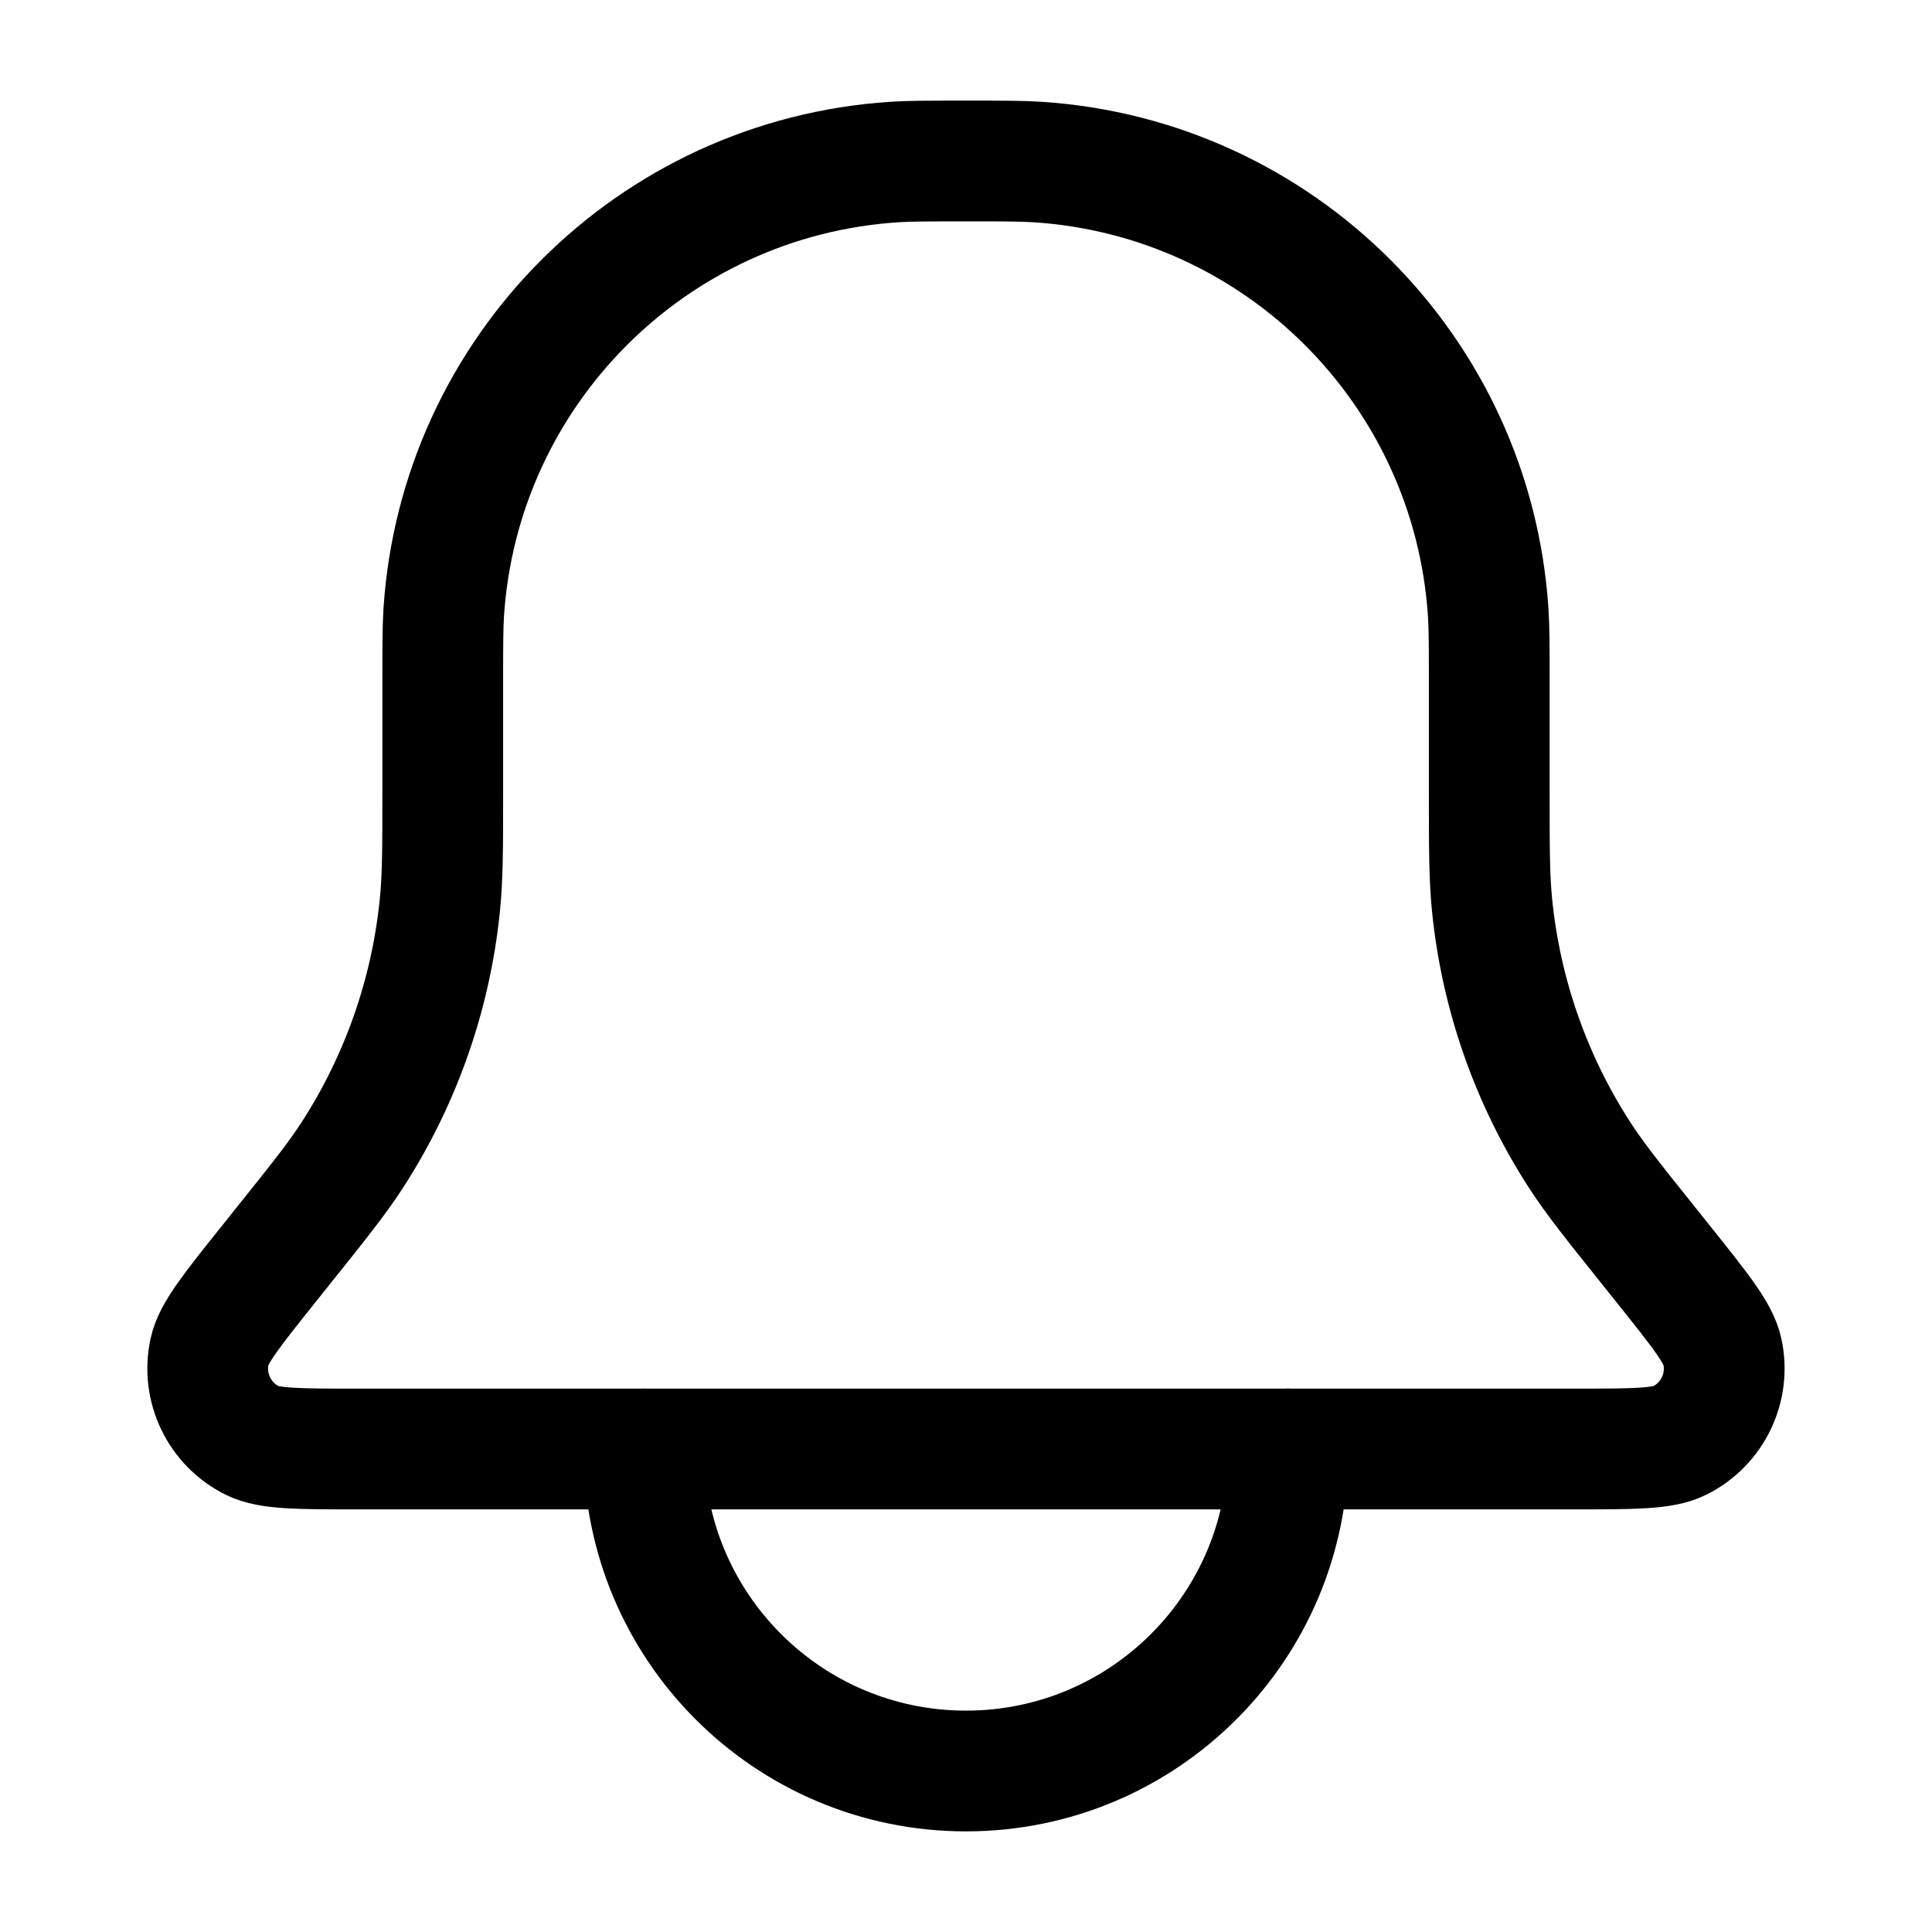
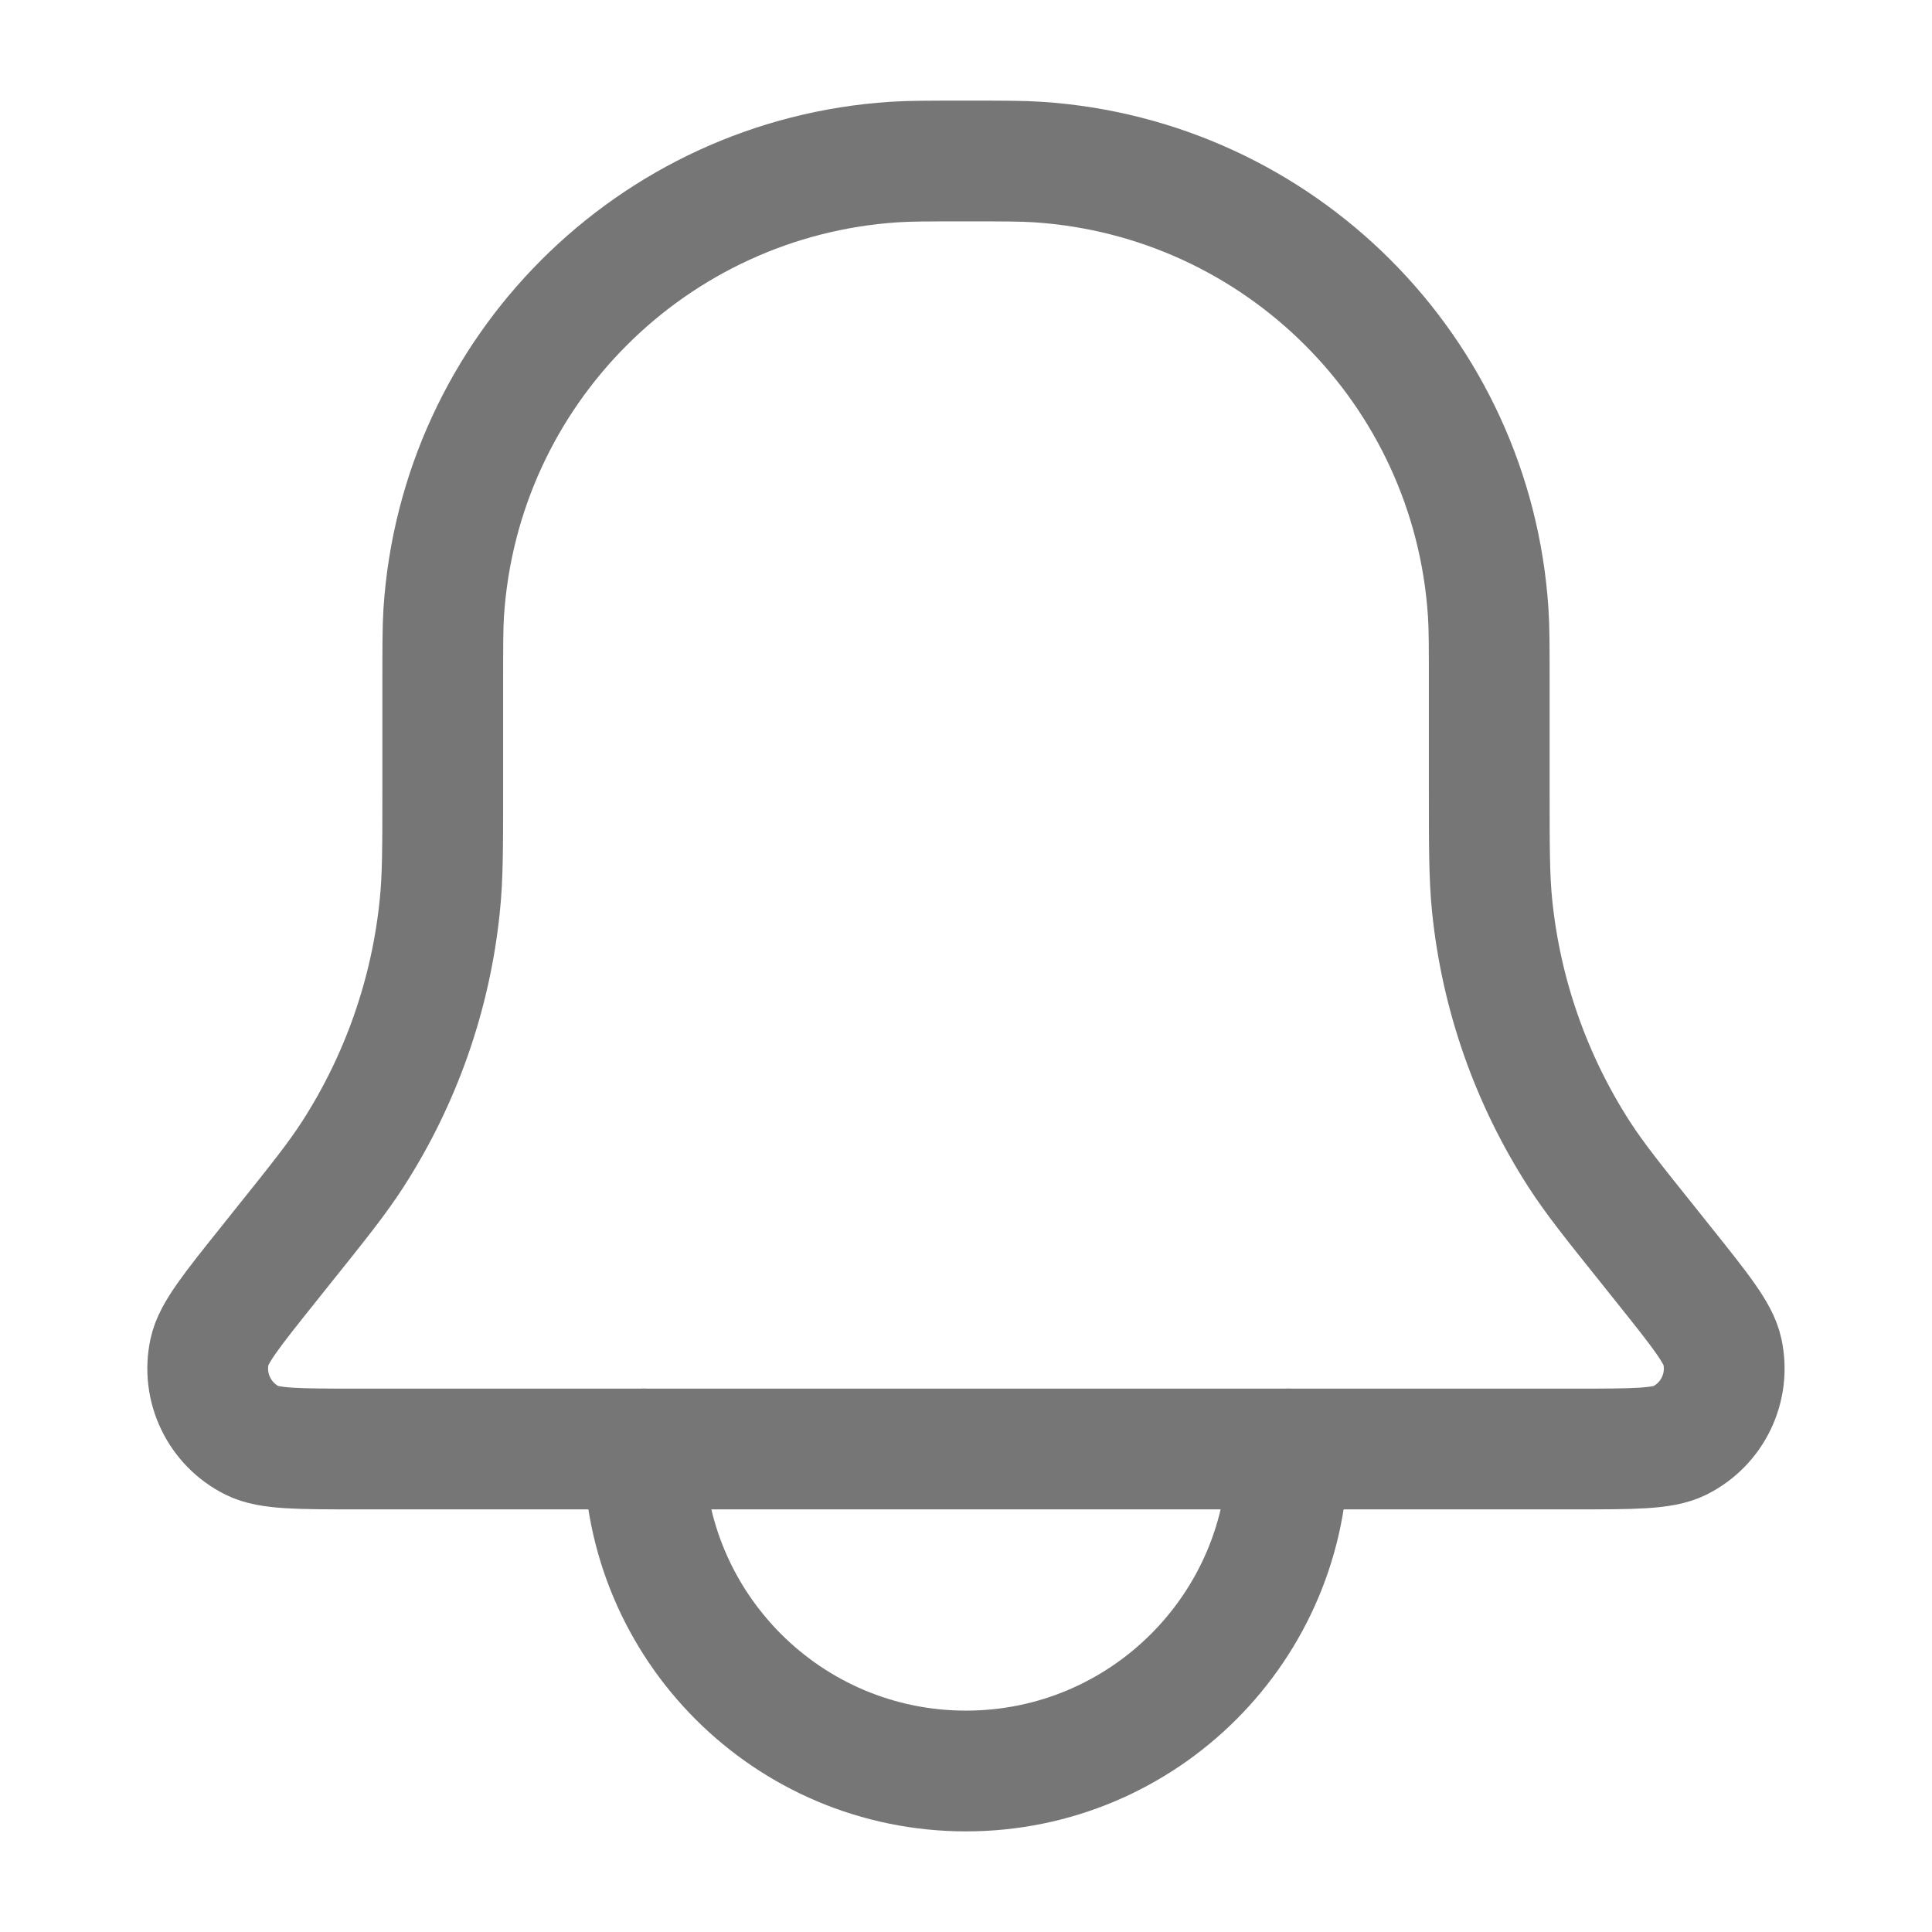
- <svg xmlns="http://www.w3.org/2000/svg" viewBox="0 0 24 24" fill="none" color="#000">
+ <svg xmlns="http://www.w3.org/2000/svg" viewBox="0 0 24 24" fill="none" color="#767676">
  <path d="M16 18C16 20.209 14.209 22 12 22C9.791 22 8 20.209 8 18" stroke="currentColor" stroke-linecap="round" stroke-linejoin="round" stroke-width="1.5" />
  <path d="M4.437 18H19.562C20.29 18 20.654 18 20.865 17.895C21.274 17.691 21.493 17.236 21.396 16.789C21.347 16.559 21.119 16.275 20.665 15.707L20.495 15.494C20.039 14.925 19.811 14.64 19.618 14.341C19.019 13.412 18.648 12.354 18.536 11.254C18.5 10.9 18.5 10.535 18.5 9.806V8.5C18.5 8.036 18.5 7.804 18.487 7.608C18.29 4.603 15.896 2.21 12.892 2.013C12.696 2 12.464 2 11.999 2C11.535 2 11.303 2 11.107 2.013C8.103 2.21 5.709 4.603 5.512 7.608C5.5 7.804 5.5 8.036 5.5 8.5V9.806C5.5 10.535 5.5 10.9 5.463 11.254C5.351 12.354 4.98 13.412 4.381 14.341C4.188 14.64 3.96 14.925 3.504 15.494L3.334 15.707C2.88 16.275 2.652 16.559 2.603 16.789C2.506 17.236 2.725 17.691 3.134 17.895C3.345 18 3.709 18 4.437 18Z" stroke="currentColor" stroke-width="1.5" />
</svg>
